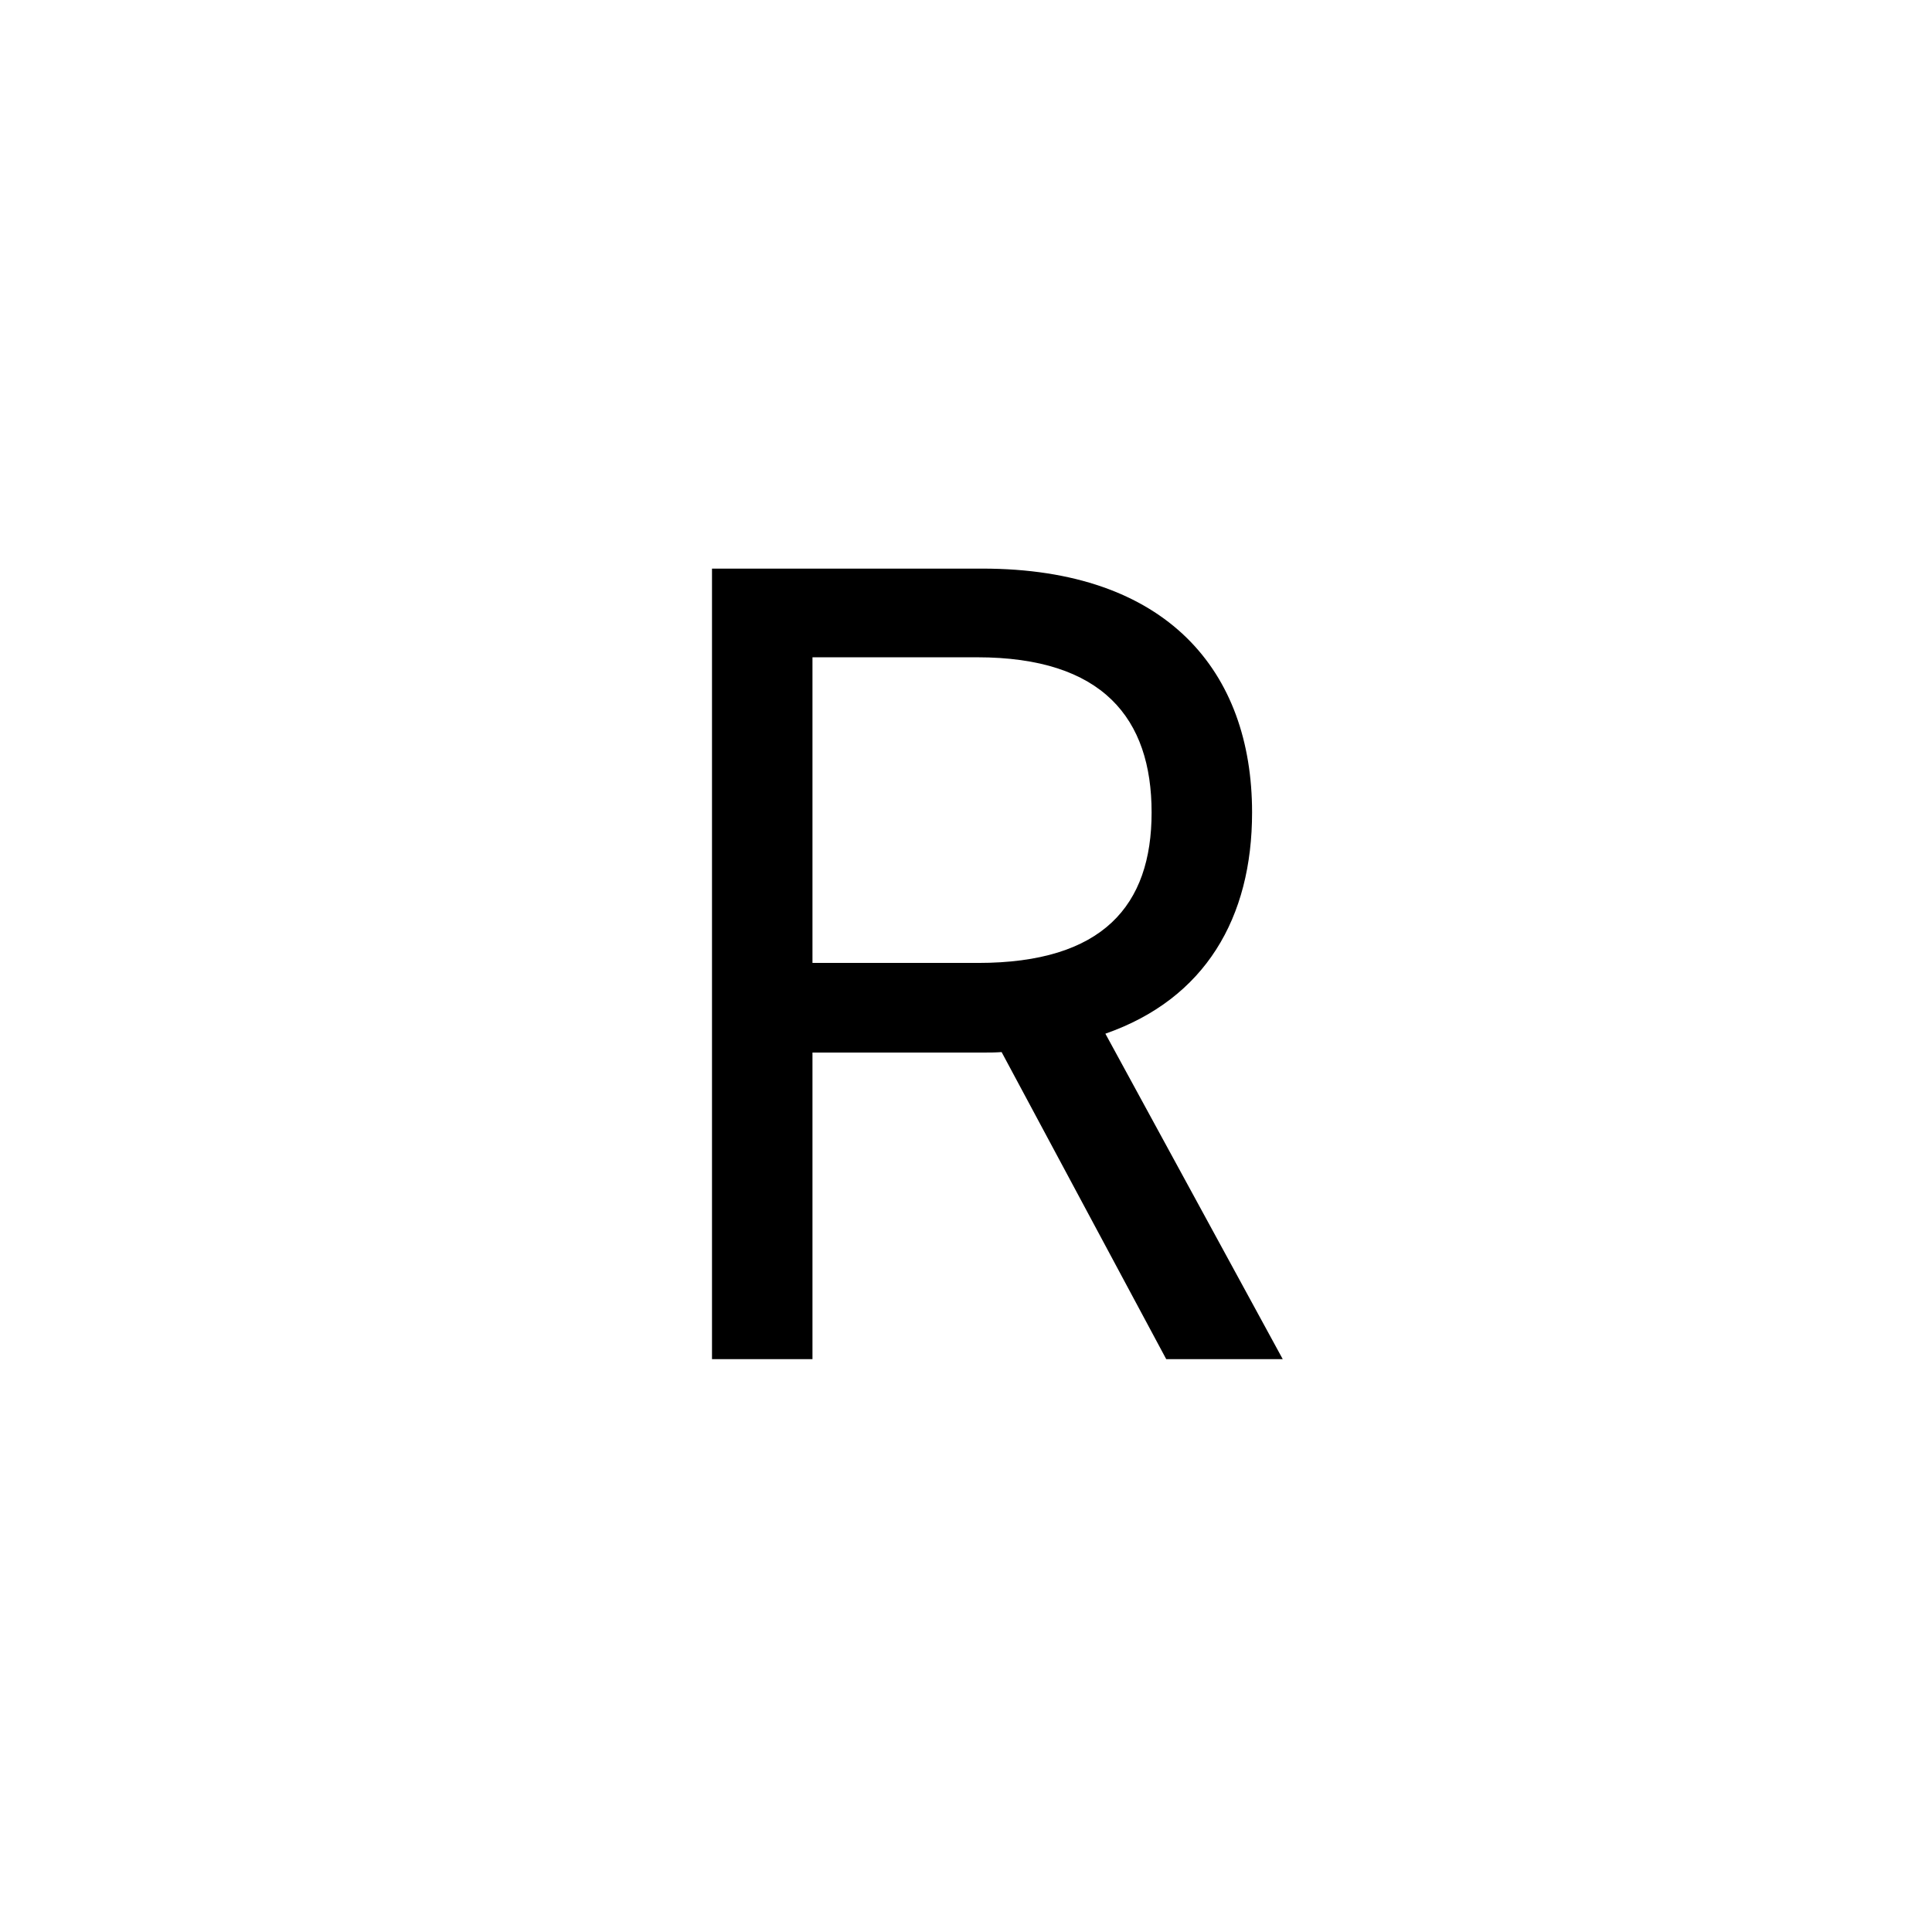
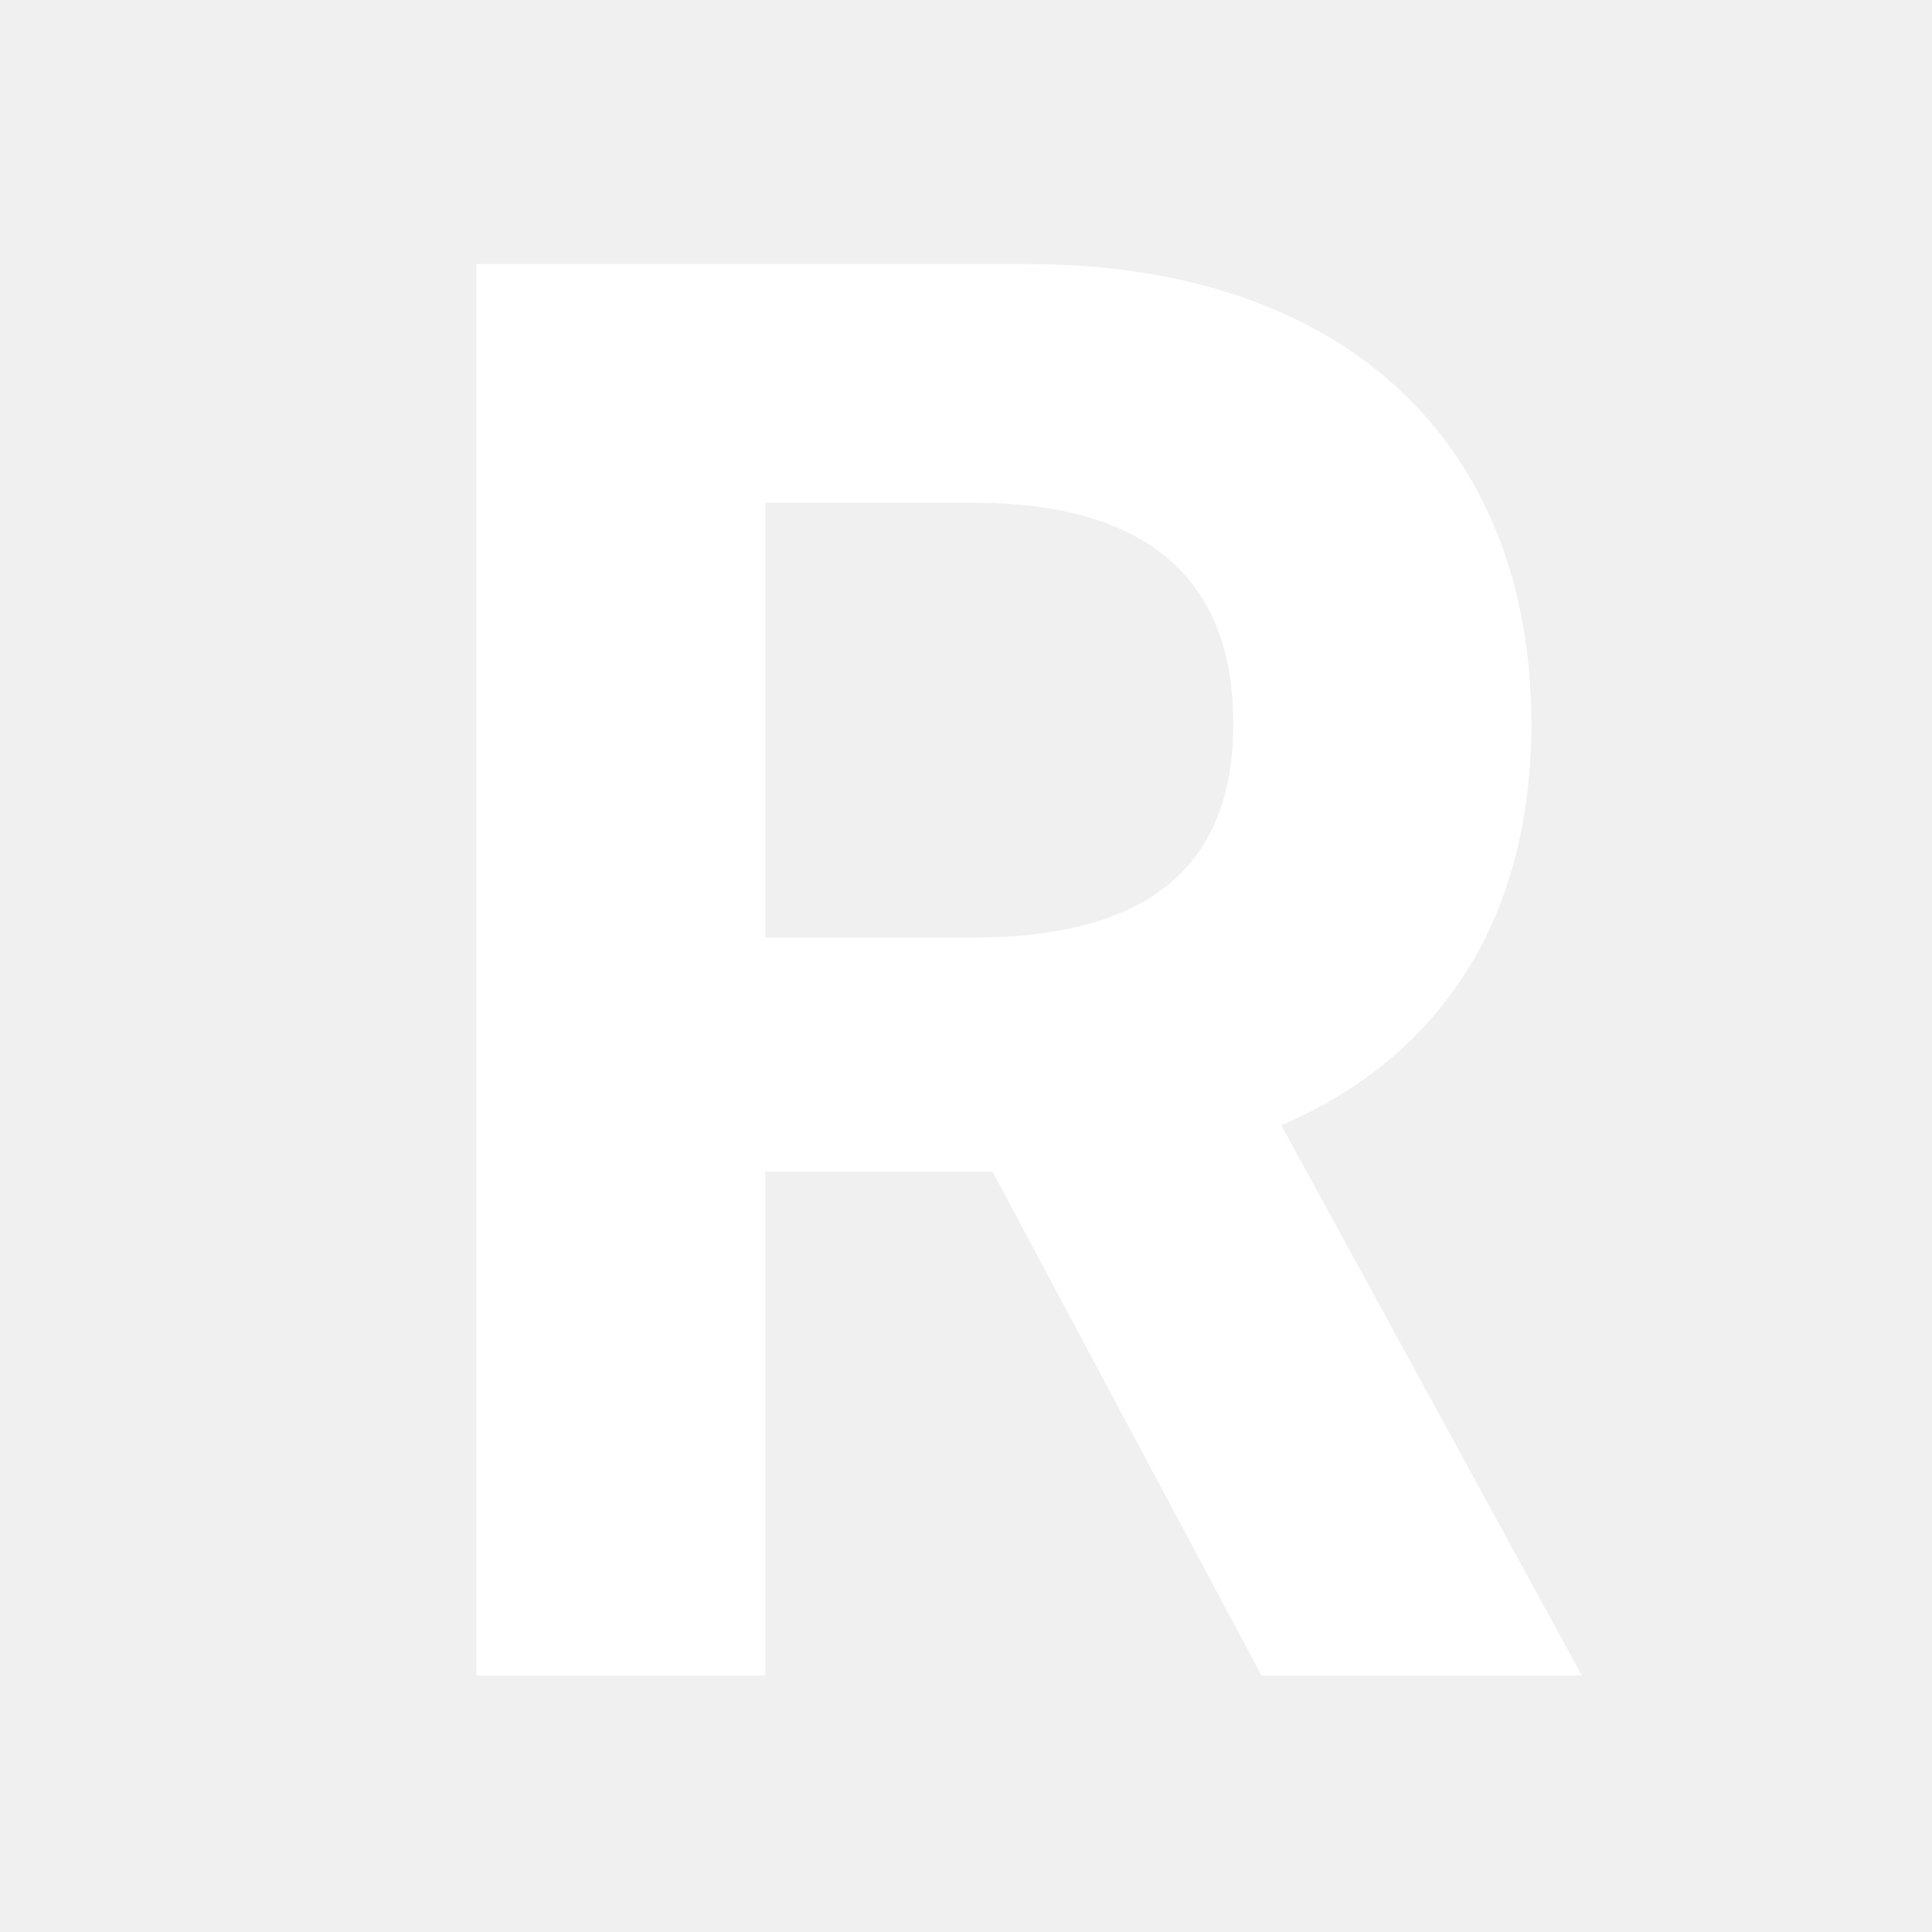
- <svg xmlns="http://www.w3.org/2000/svg" viewBox="0 0 64 64">
-   <rect width="64" height="64" fill="#ffffff" />
-   <text x="50%" y="50%" dominant-baseline="middle" text-anchor="middle" font-family="Inter, Arial, sans-serif" font-size="36" fill="#000000">R</text>
+ <svg xmlns="http://www.w3.org/2000/svg" width="200" height="200" viewBox="0 0 200 200">
+   <defs>
+     <style>
+       .cls-1 {
+         font-size: 72px;
+         fill: #fff;
+         font-family: Inter;
+         font-weight: 700;
+       }
+     </style>
+   </defs>
+   <text id="R" class="cls-1" transform="translate(36.07 173.448) scale(2.789)">R</text>
</svg>
